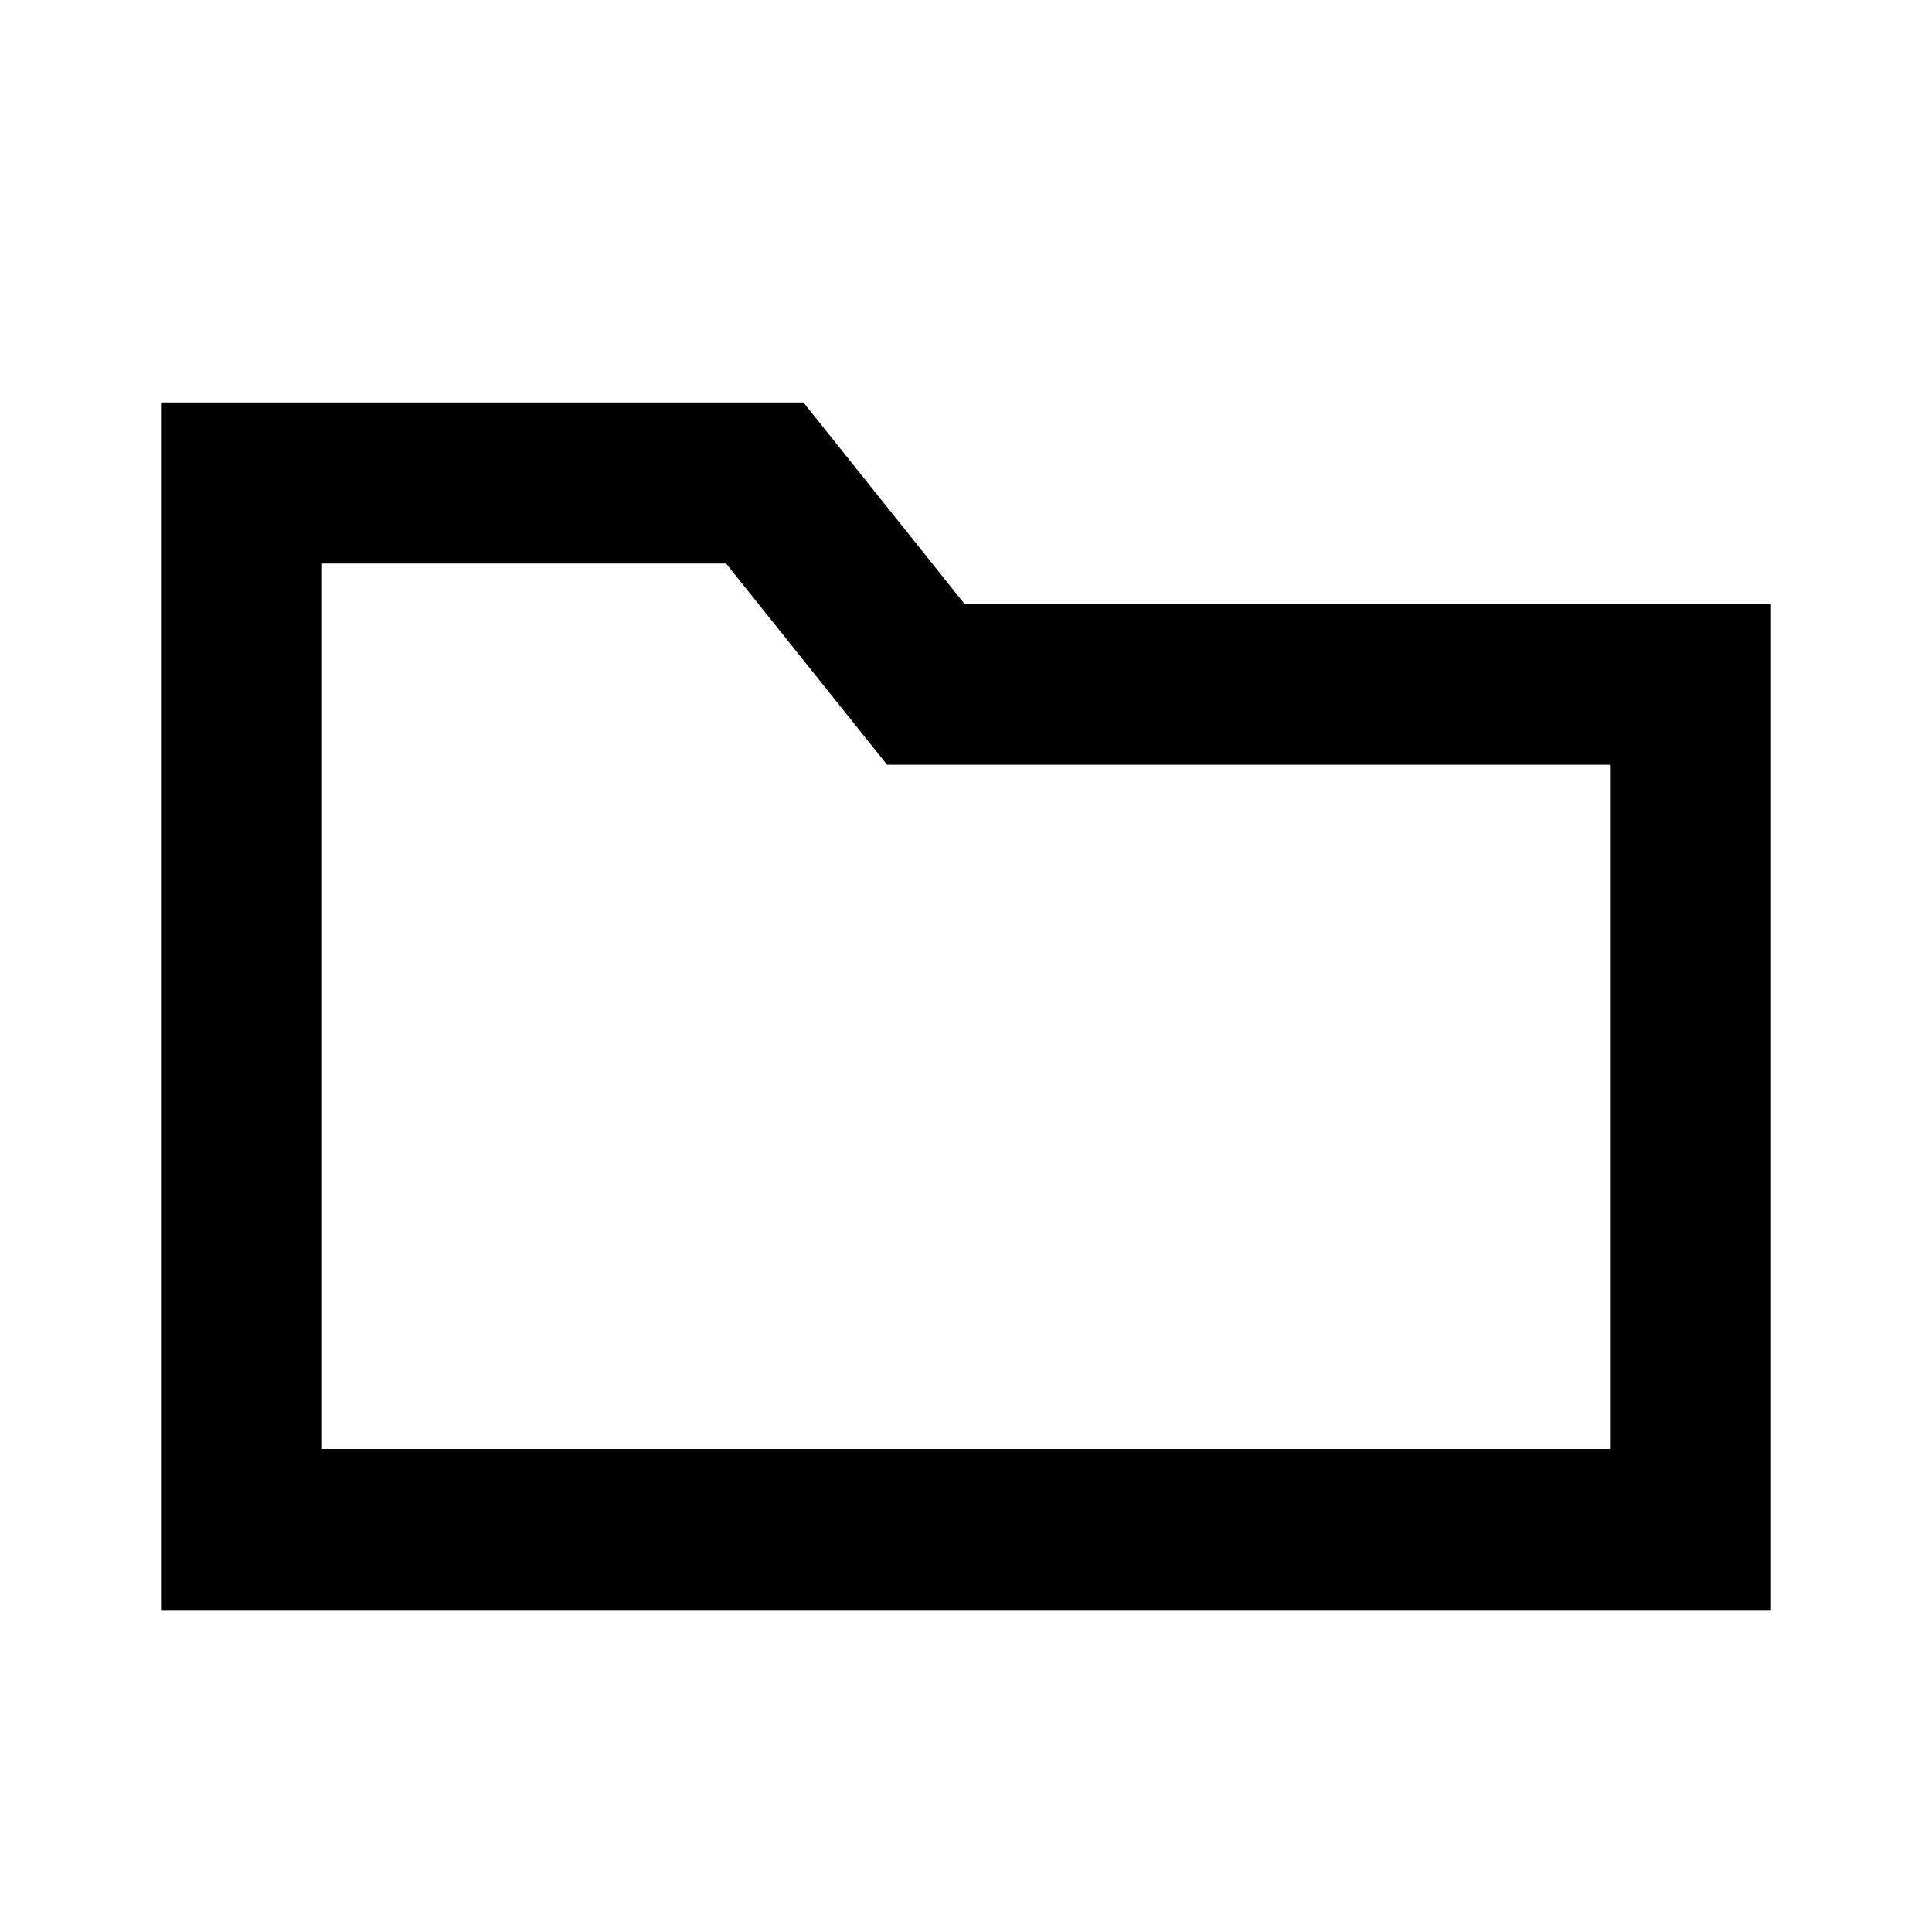
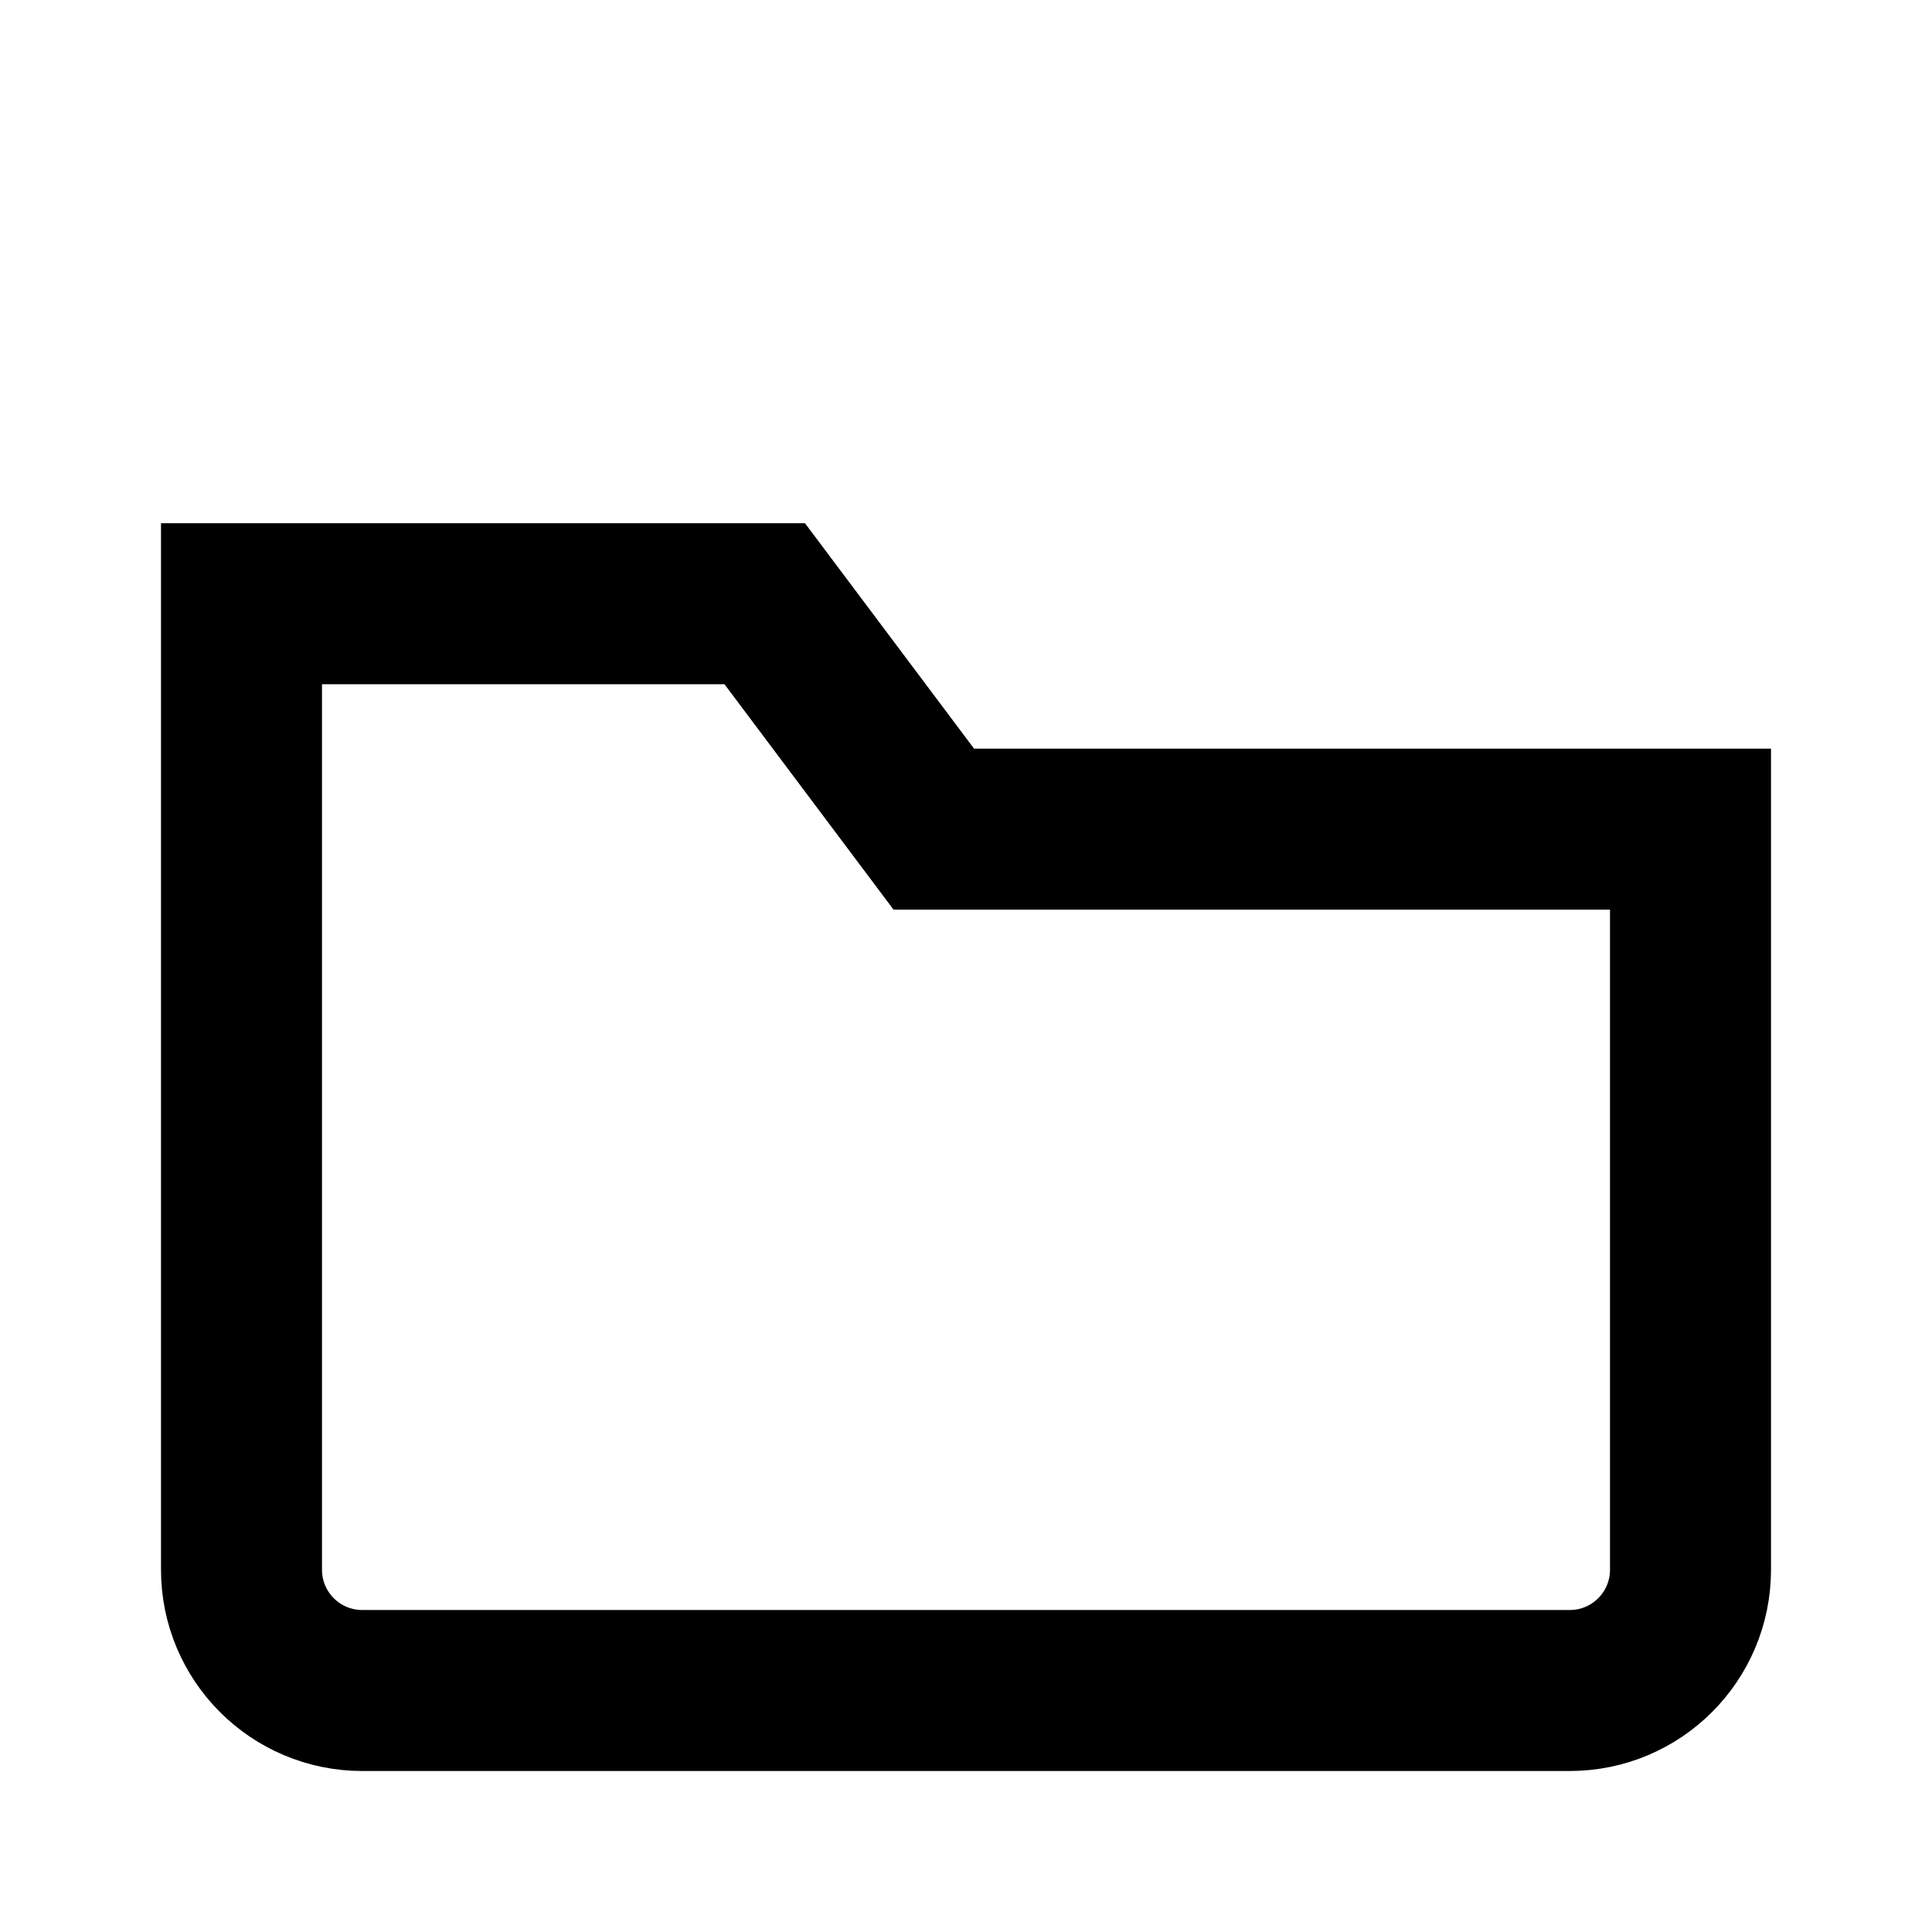
<svg xmlns="http://www.w3.org/2000/svg" viewBox="0 0 24 24" width="24" height="24" fill="none" stroke="currentColor" stroke-width="2" stroke-linecap="butt" stroke-linejoin="miter" stroke-miterlimit="3" aria-hidden="true" focusable="false">
-   <path d="M3 6 H9.5 L11.5 8.5 H21 V19 H3 Z" />
+   <path d="M3 7.5H9.5L11.6 10.3H21V19.5A1.5 1.5 0 0 1 19.5 21H4.5A1.5 1.5 0 0 1 3 19.5Z" />
</svg>
